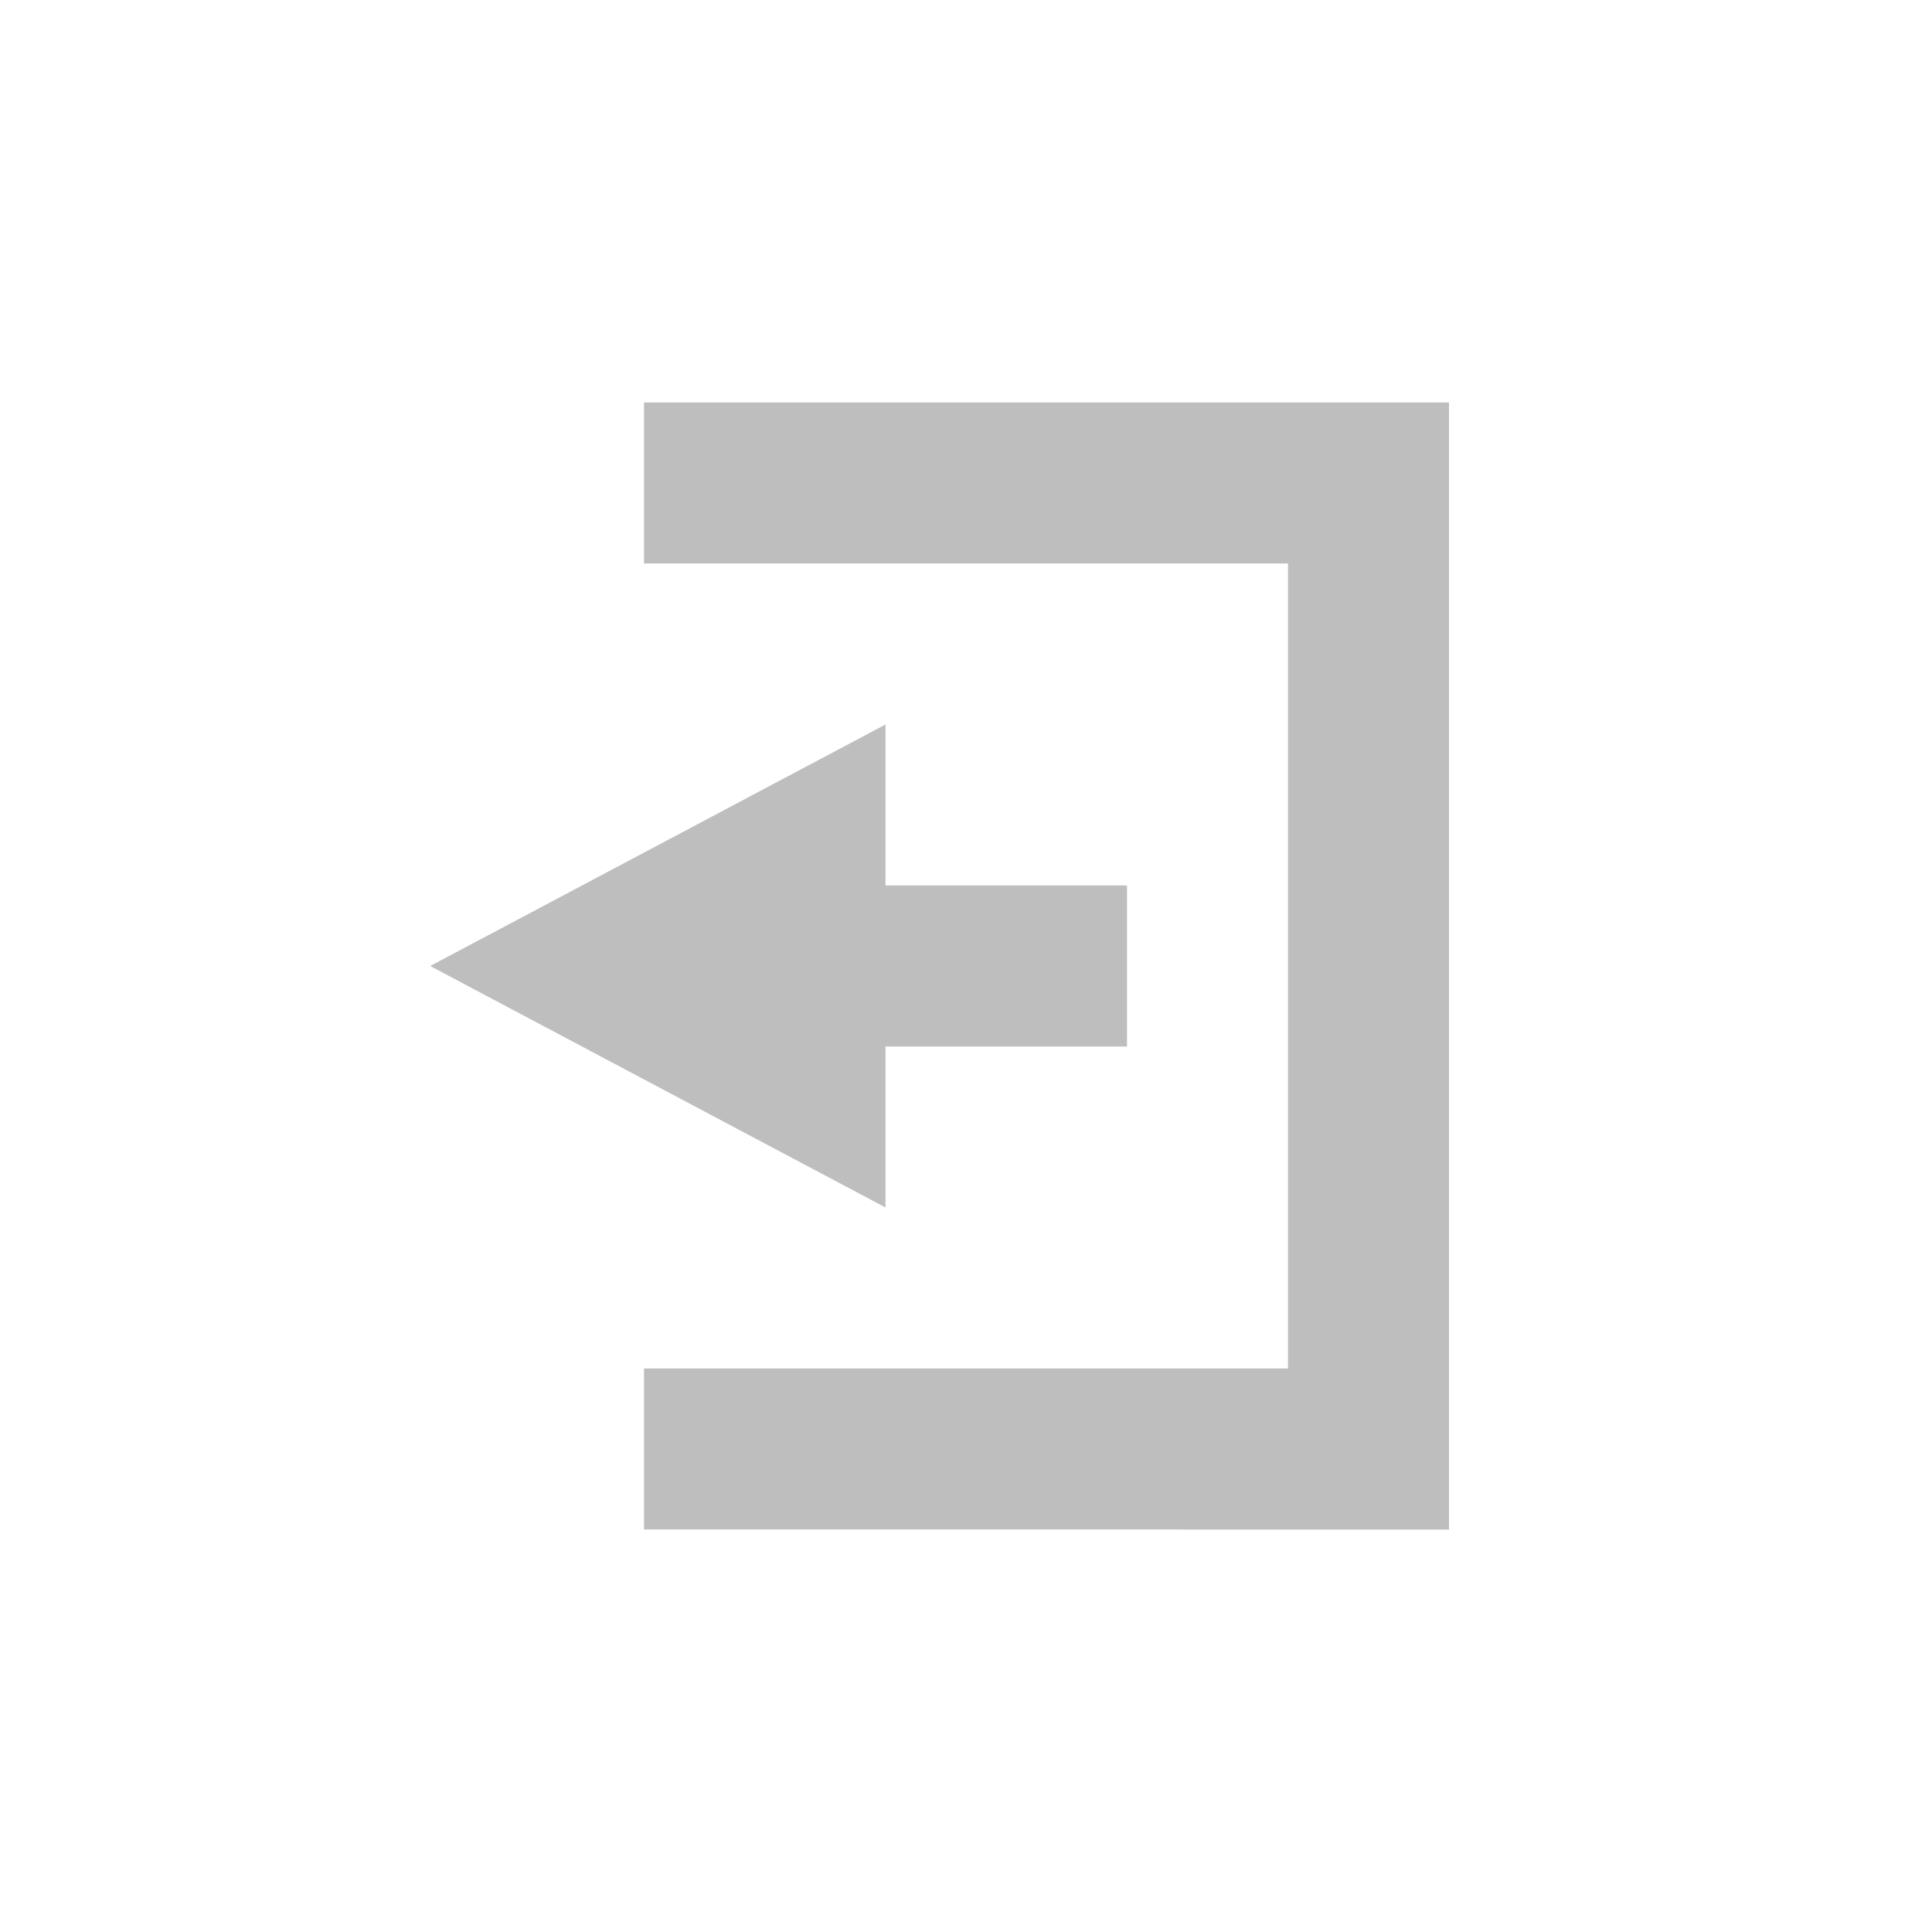
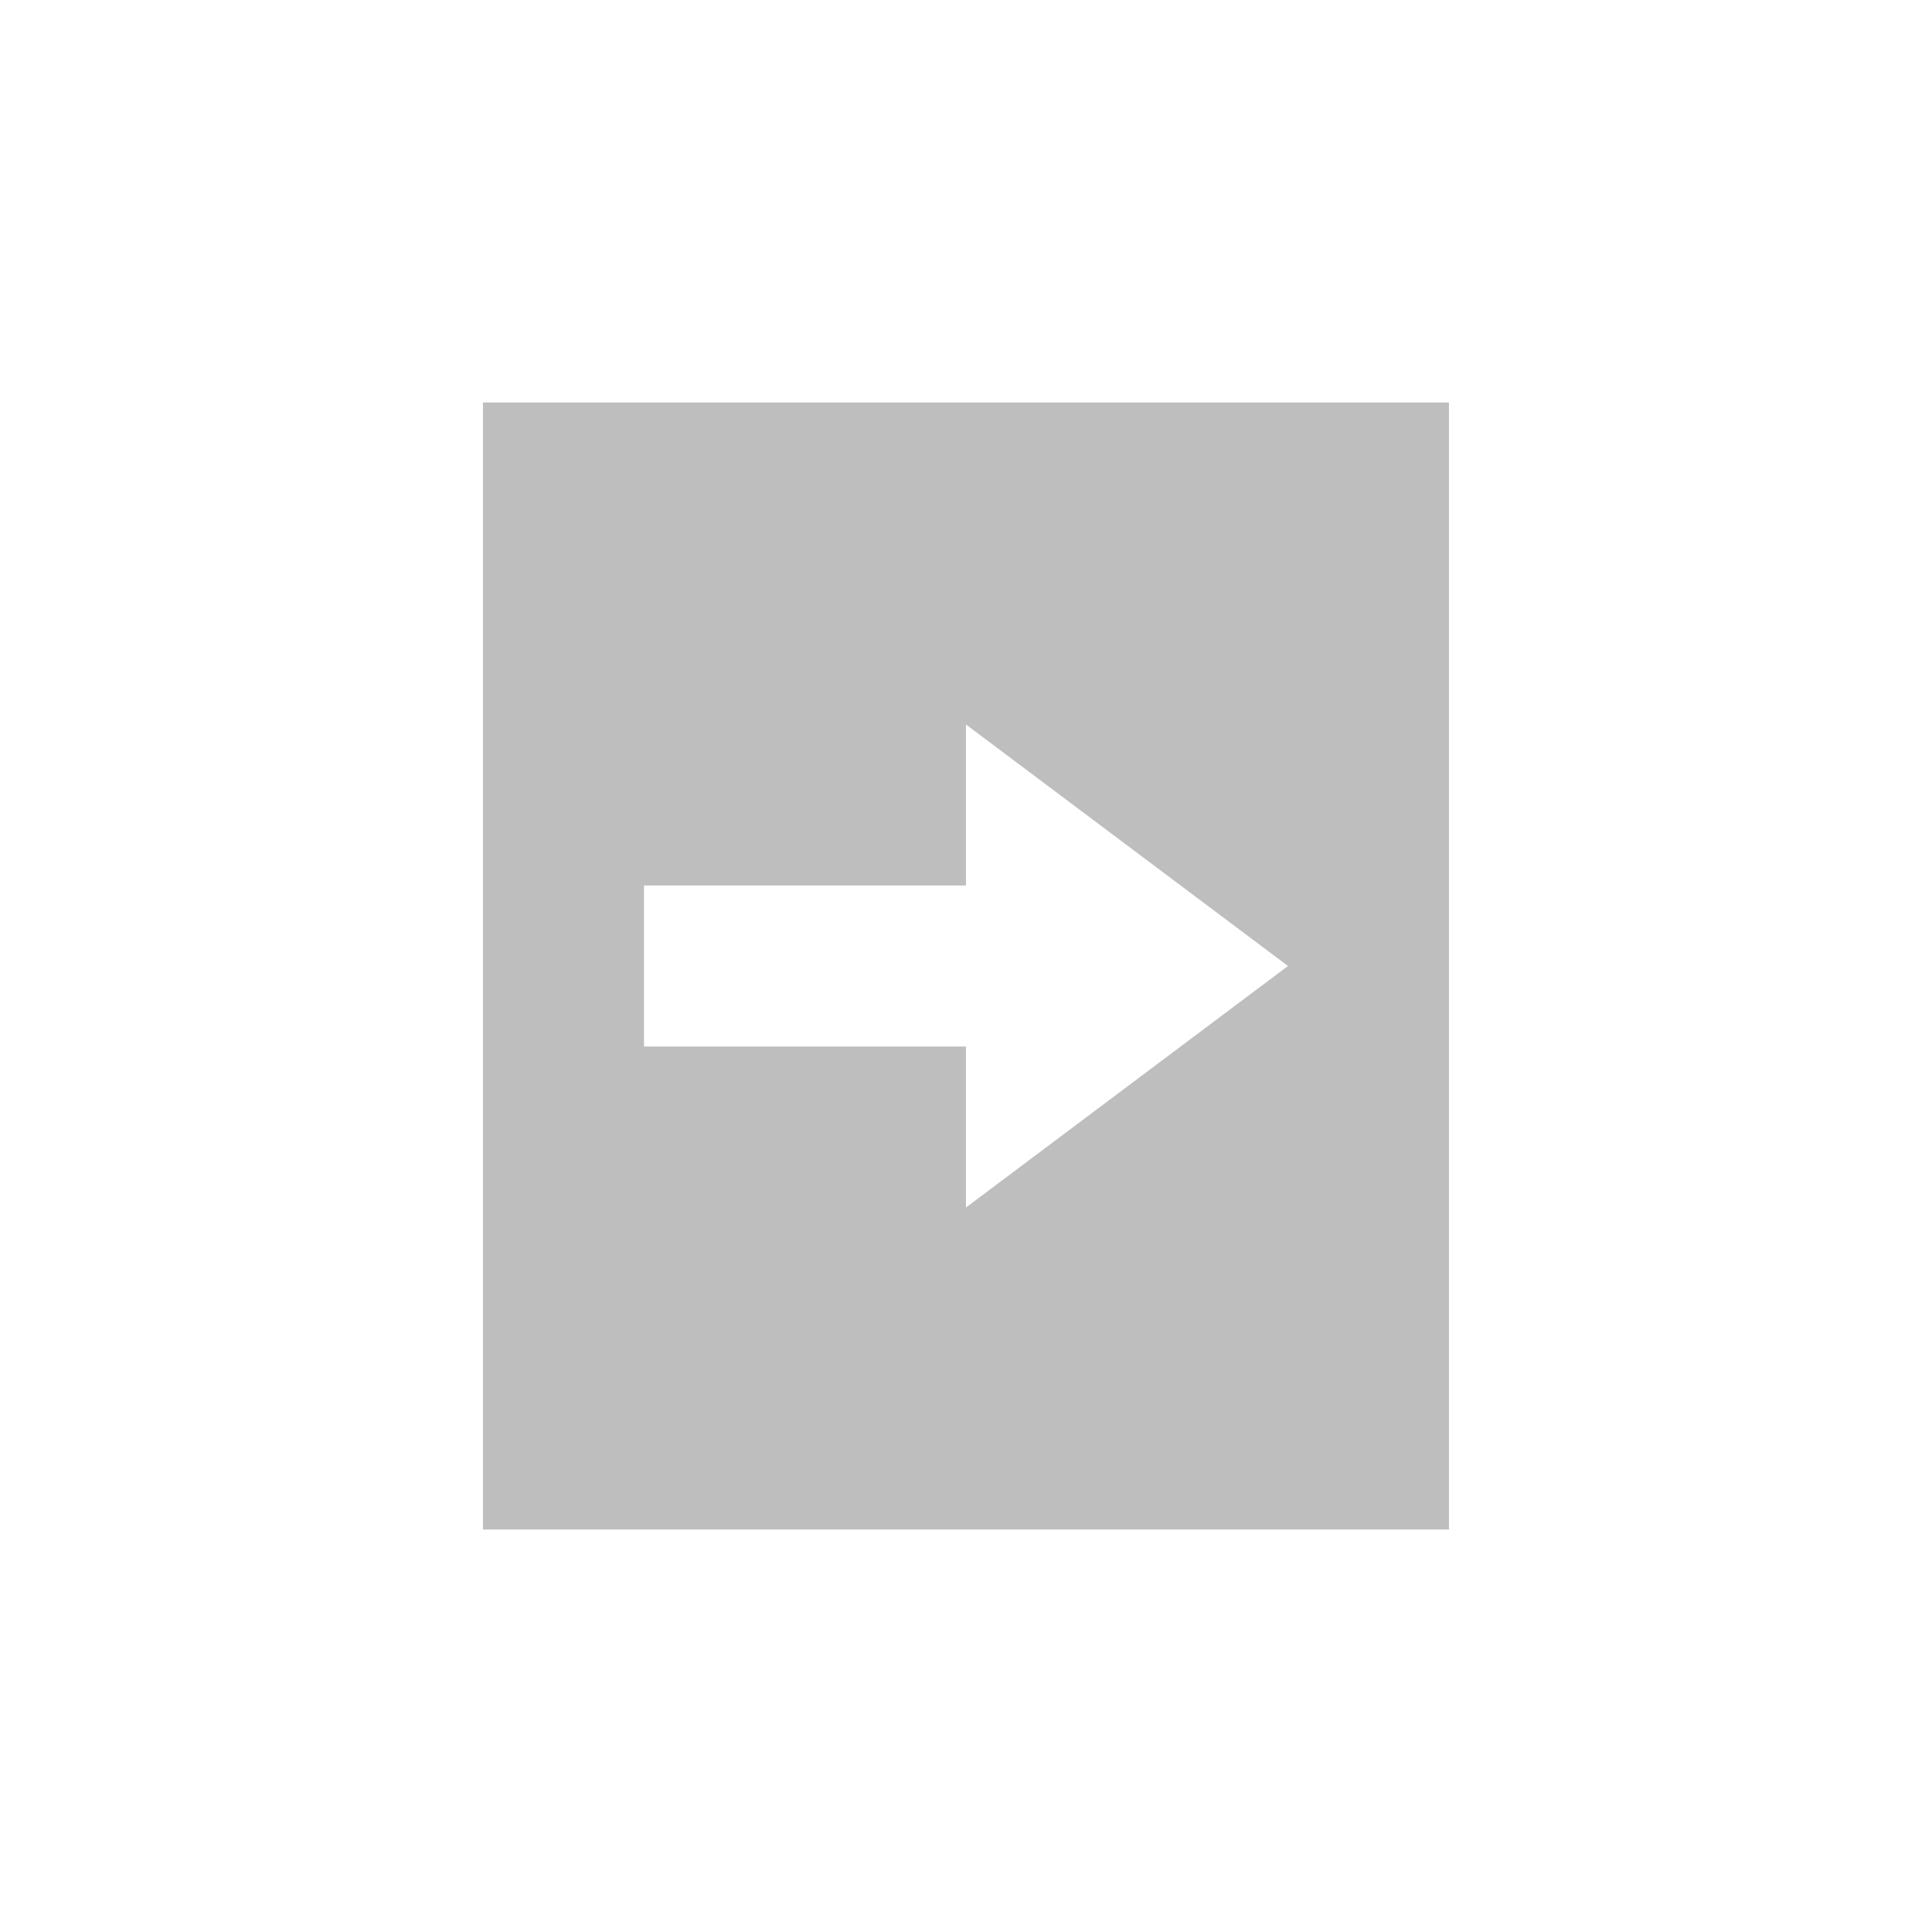
<svg xmlns="http://www.w3.org/2000/svg" xmlns:ns1="http://www.openswatchbook.org/uri/2009/osb" height="24" id="svg7384" style="enable-background:new" version="1.1" width="24">
  <defs id="defs7386">
    <linearGradient id="linearGradient5606" ns1:paint="solid">
      <stop id="stop5608" offset="0" style="stop-color:#000000;stop-opacity:1;" />
    </linearGradient>
  </defs>
-   <g id="layer9" style="display:inline" transform="translate(-504.9999,-161)" />
-   <g id="layer12" style="display:inline" transform="translate(-504.9999,-161)">
-     <path d="m 523,166 0,2 0,10 0,2 -10,-2e-5 0,-2 8,1e-5 0,-10 -8,-2e-5 0,-2 8,1e-5 z" id="path5946" style="color:#bebebe;fill:#bebebe;fill-opacity:1;fill-rule:nonzero;stroke:none;stroke-width:1;marker:none;visibility:visible;display:inline;overflow:visible;enable-background:accumulate" />
-     <path d="m 516,170 0,2 3,0 0,2 -3,0 0,2 -5.656,-3 5.656,-3 z" id="path5948" style="fill:#bebebe;fill-opacity:1;stroke:none" />
+   <g id="layer9" style="display:inline" transform="translate(-505.0002,-161)" />
+   <g id="layer12" style="display:inline" transform="translate(-505.0002,-161)">
+     <path d="m 511,166 0,2 0,10 0,2 10,0 2,0 0,-2 0,-10 0,-2 -2,0 -8,0 z m 6,4 4,3 -4,3 0,-2 -4,0 0,-2 4,0 z" id="path6042" style="color:#bebebe;fill:#bebebe;fill-opacity:1;fill-rule:nonzero;stroke:none;stroke-width:1;marker:none;visibility:visible;display:inline;overflow:visible;enable-background:accumulate" />
  </g>
</svg>
